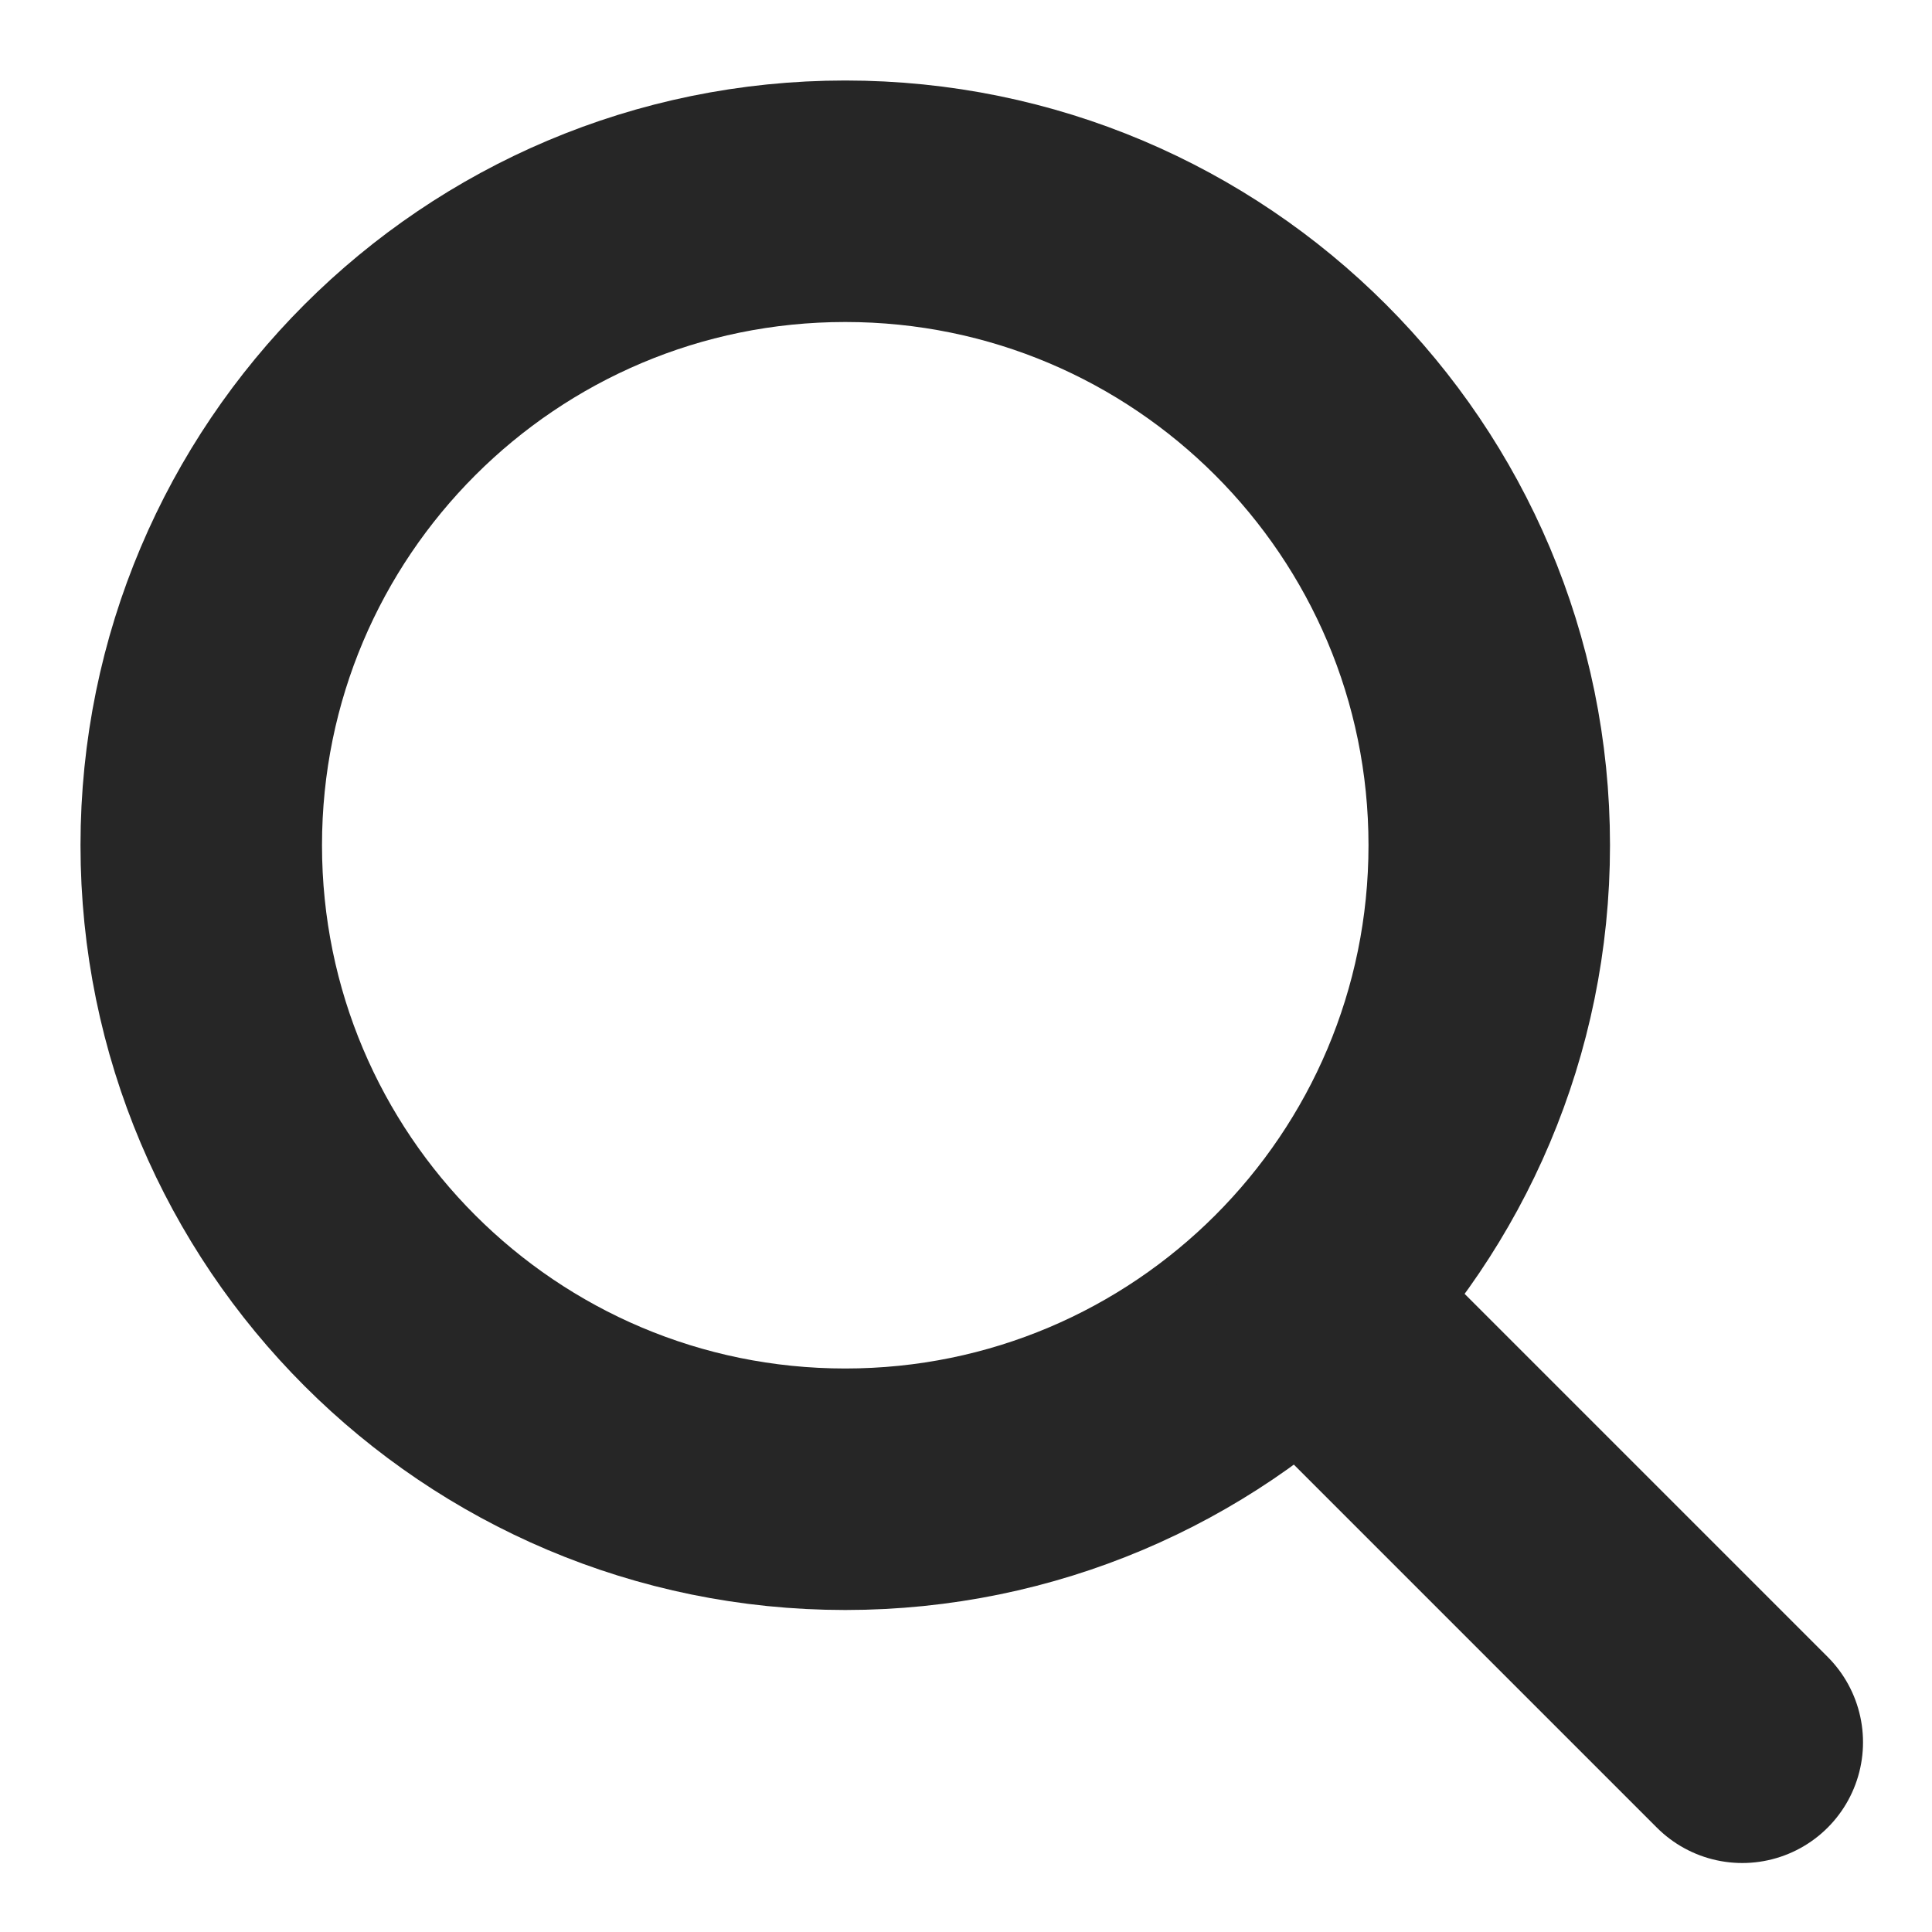
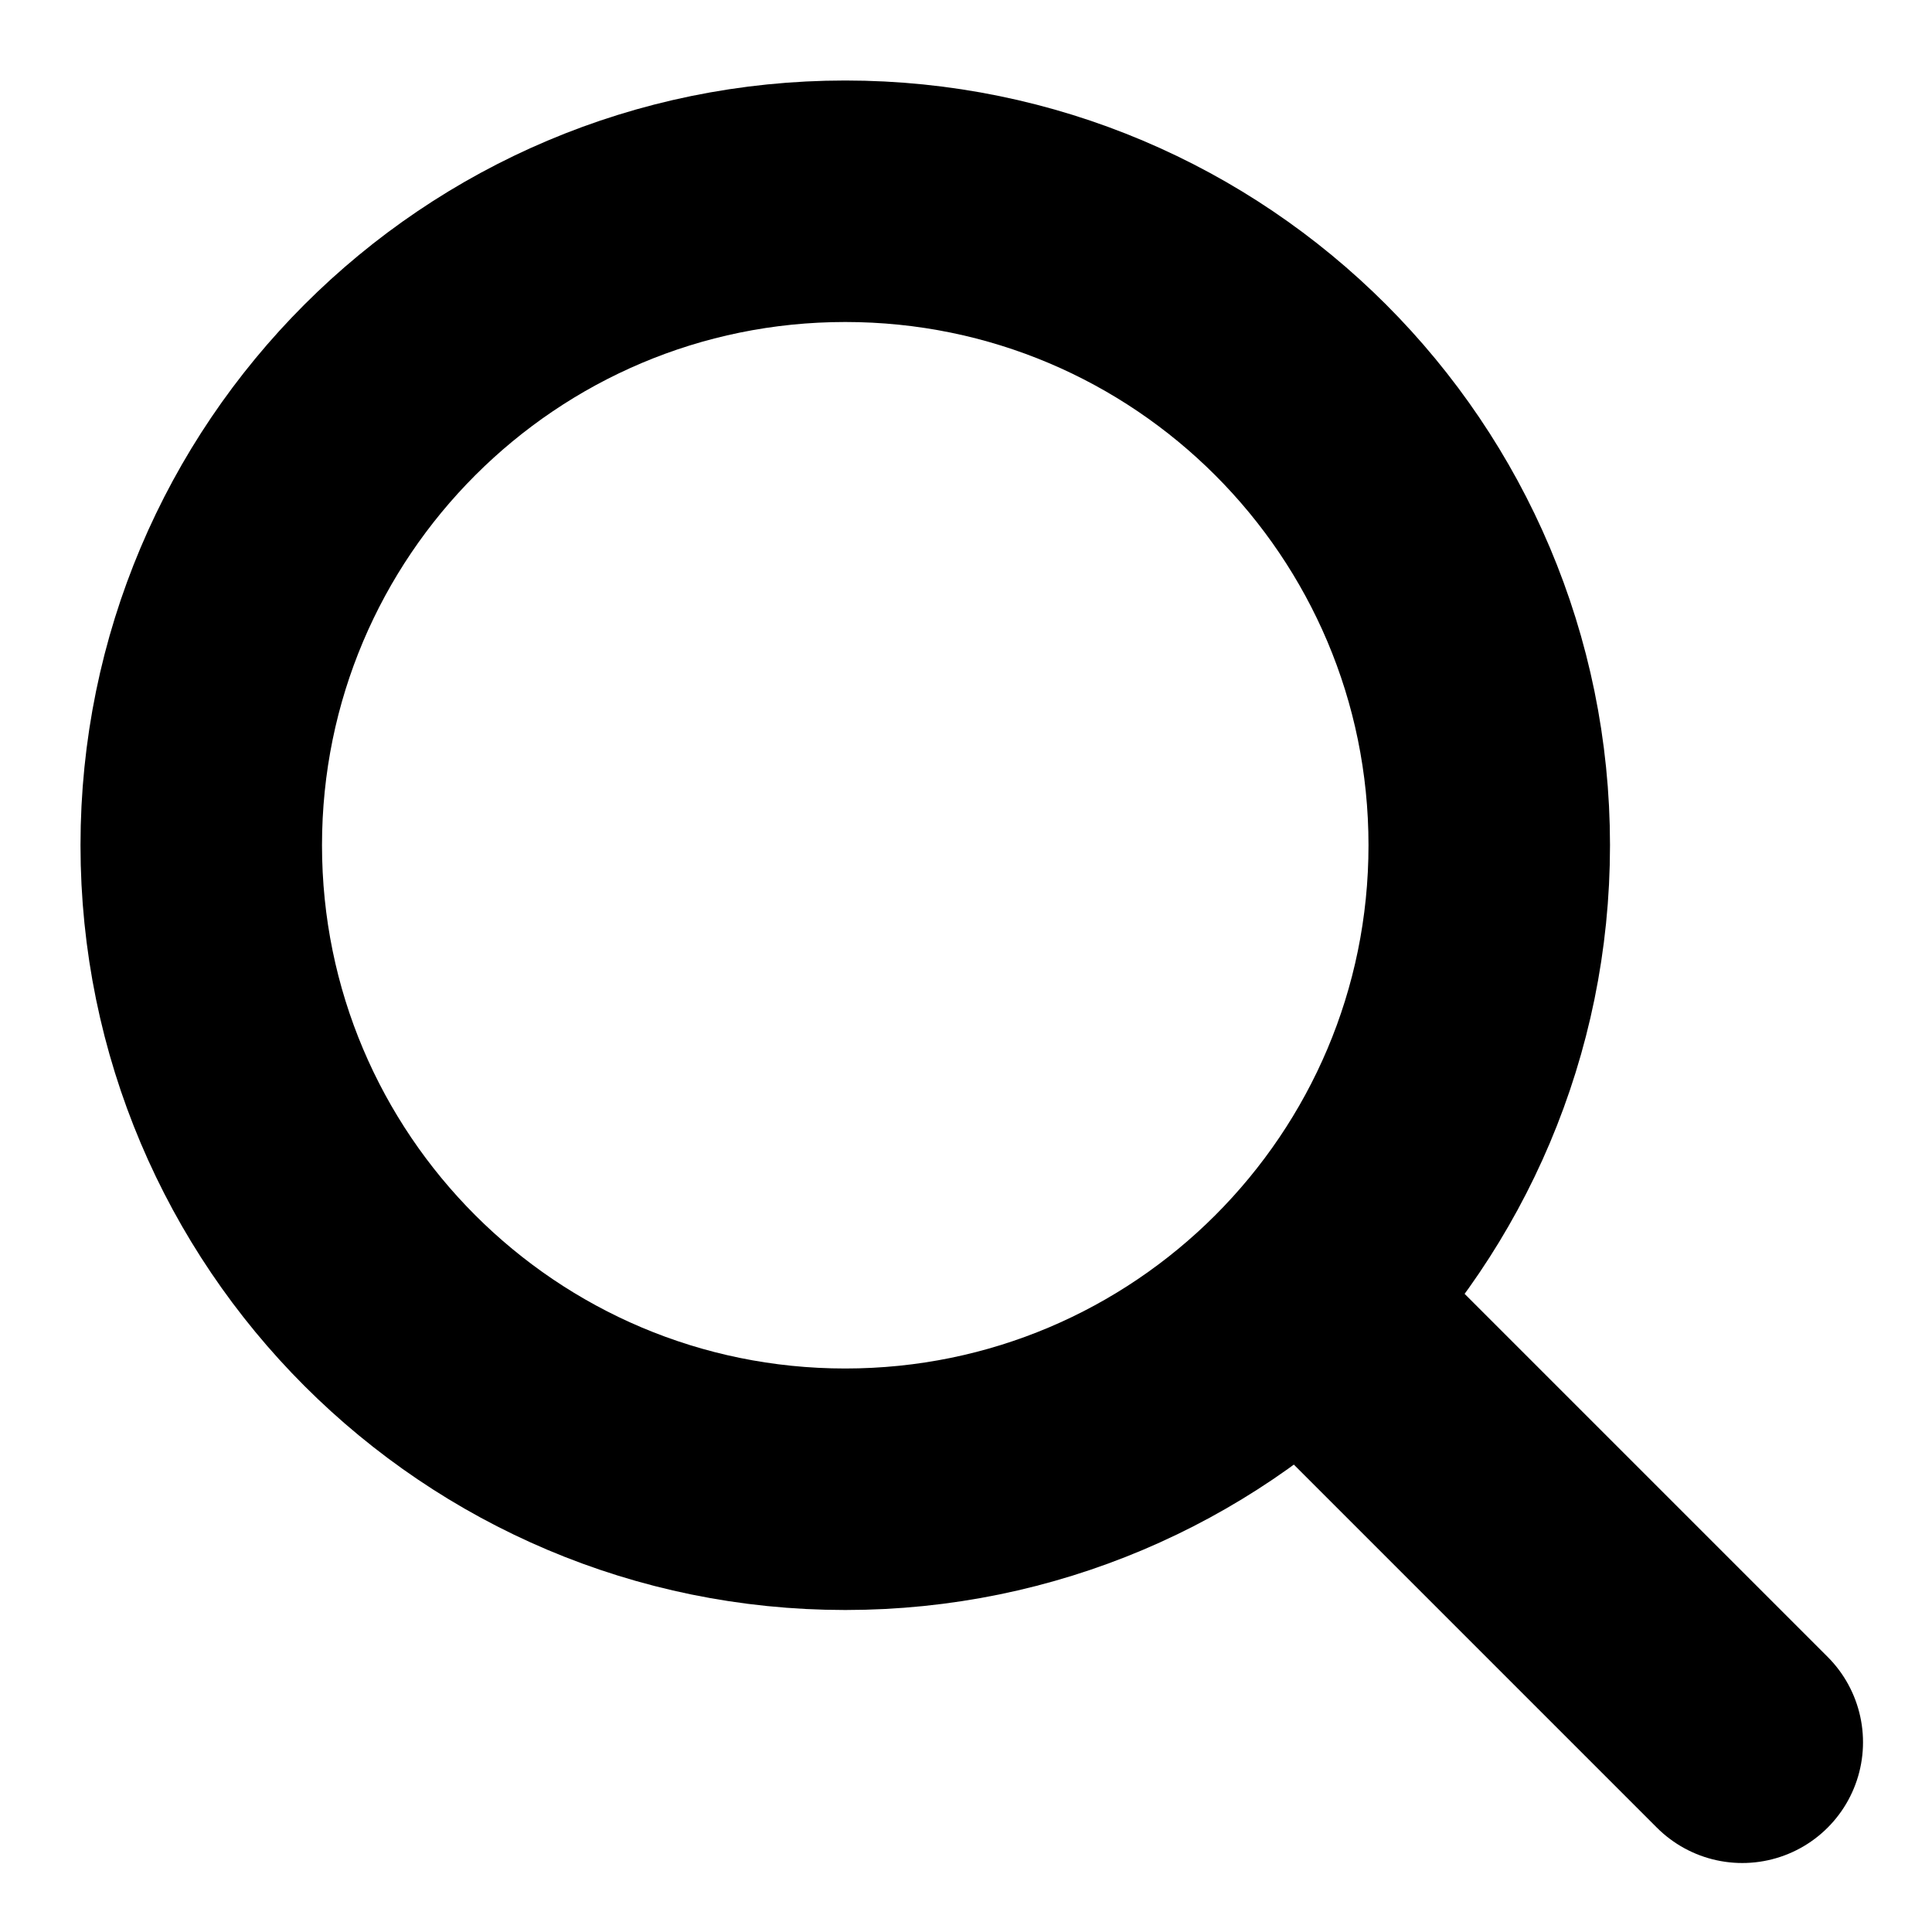
- <svg color="rgb(38, 38, 38)" fill="rgb(38, 38, 38)" height="24" role="img" viewBox="0 0 24 24" width="24">
+ <svg fill="currentcolor" height="1em" role="img" viewBox="0 0 24 24" width="1em">
  <path d="M18.5 10.5a8 8 0 1 1-8-8 8 8 0 0 1 8 8Z" fill="none" stroke="currentColor" stroke-linecap="round" stroke-linejoin="round" stroke-width="3" />
  <line fill="none" stroke="currentColor" stroke-linecap="round" stroke-linejoin="round" stroke-width="3" x1="16.511" x2="21.643" y1="16.511" y2="21.643" />
</svg>
